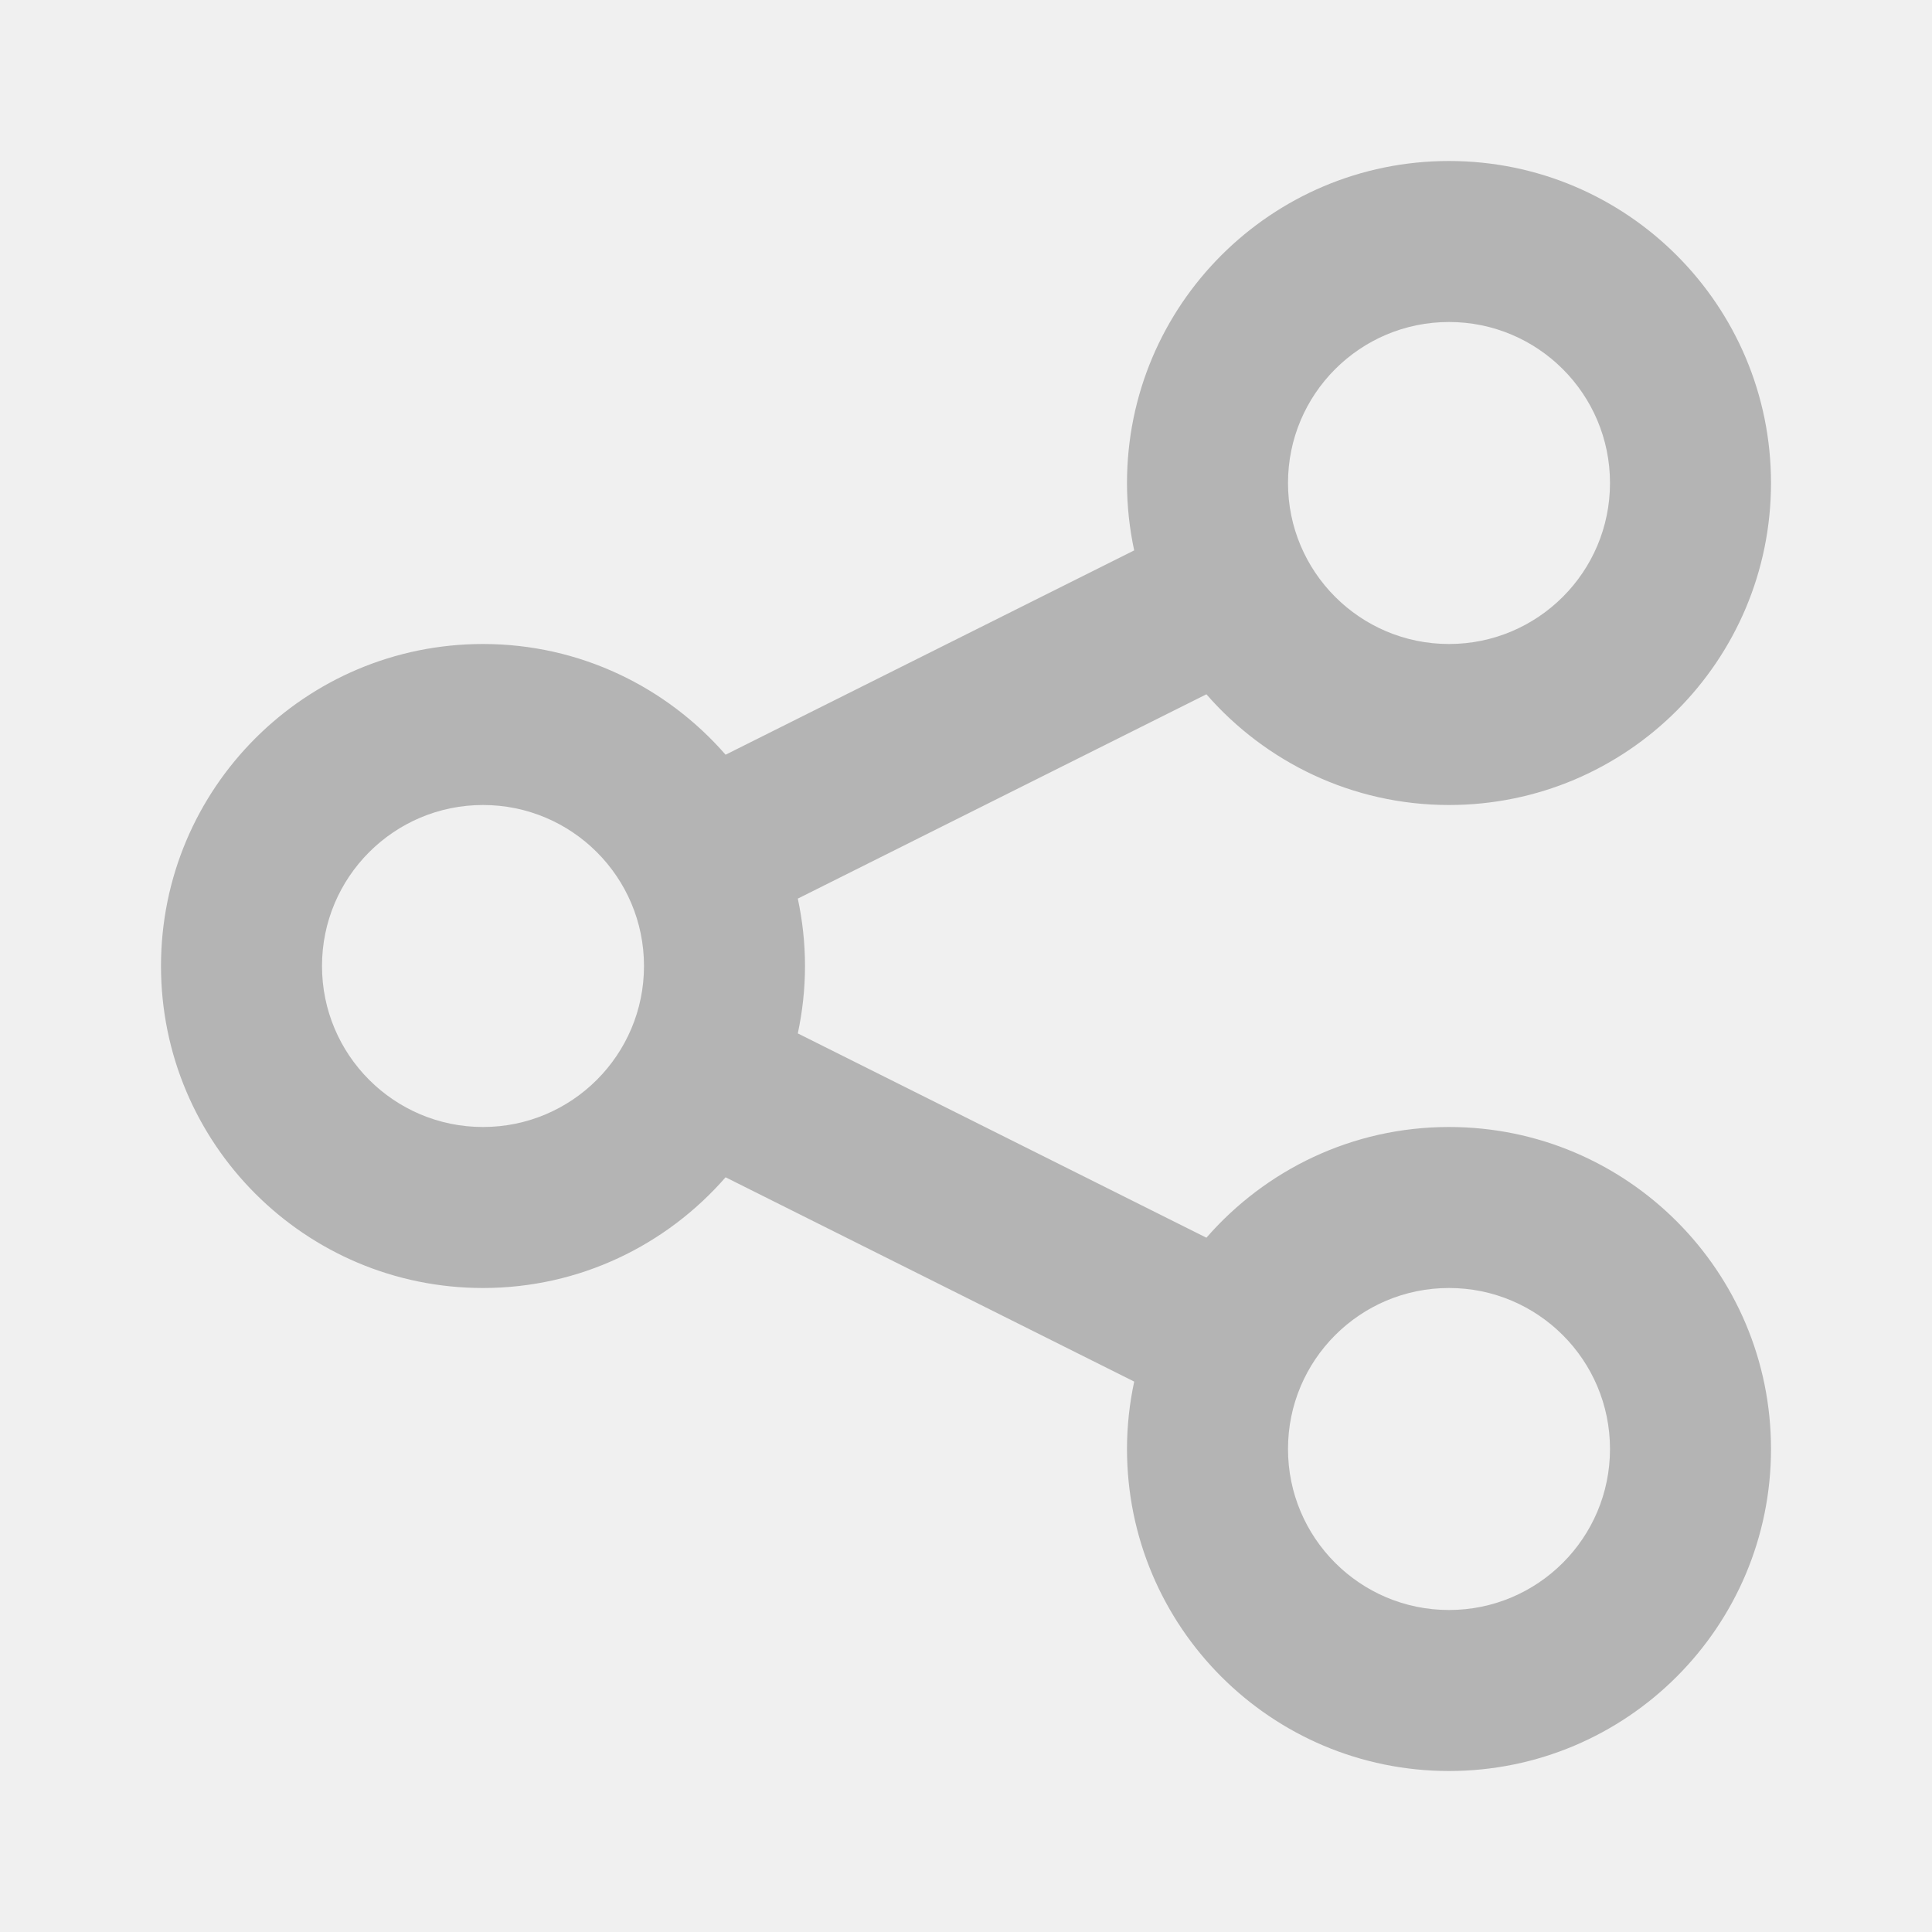
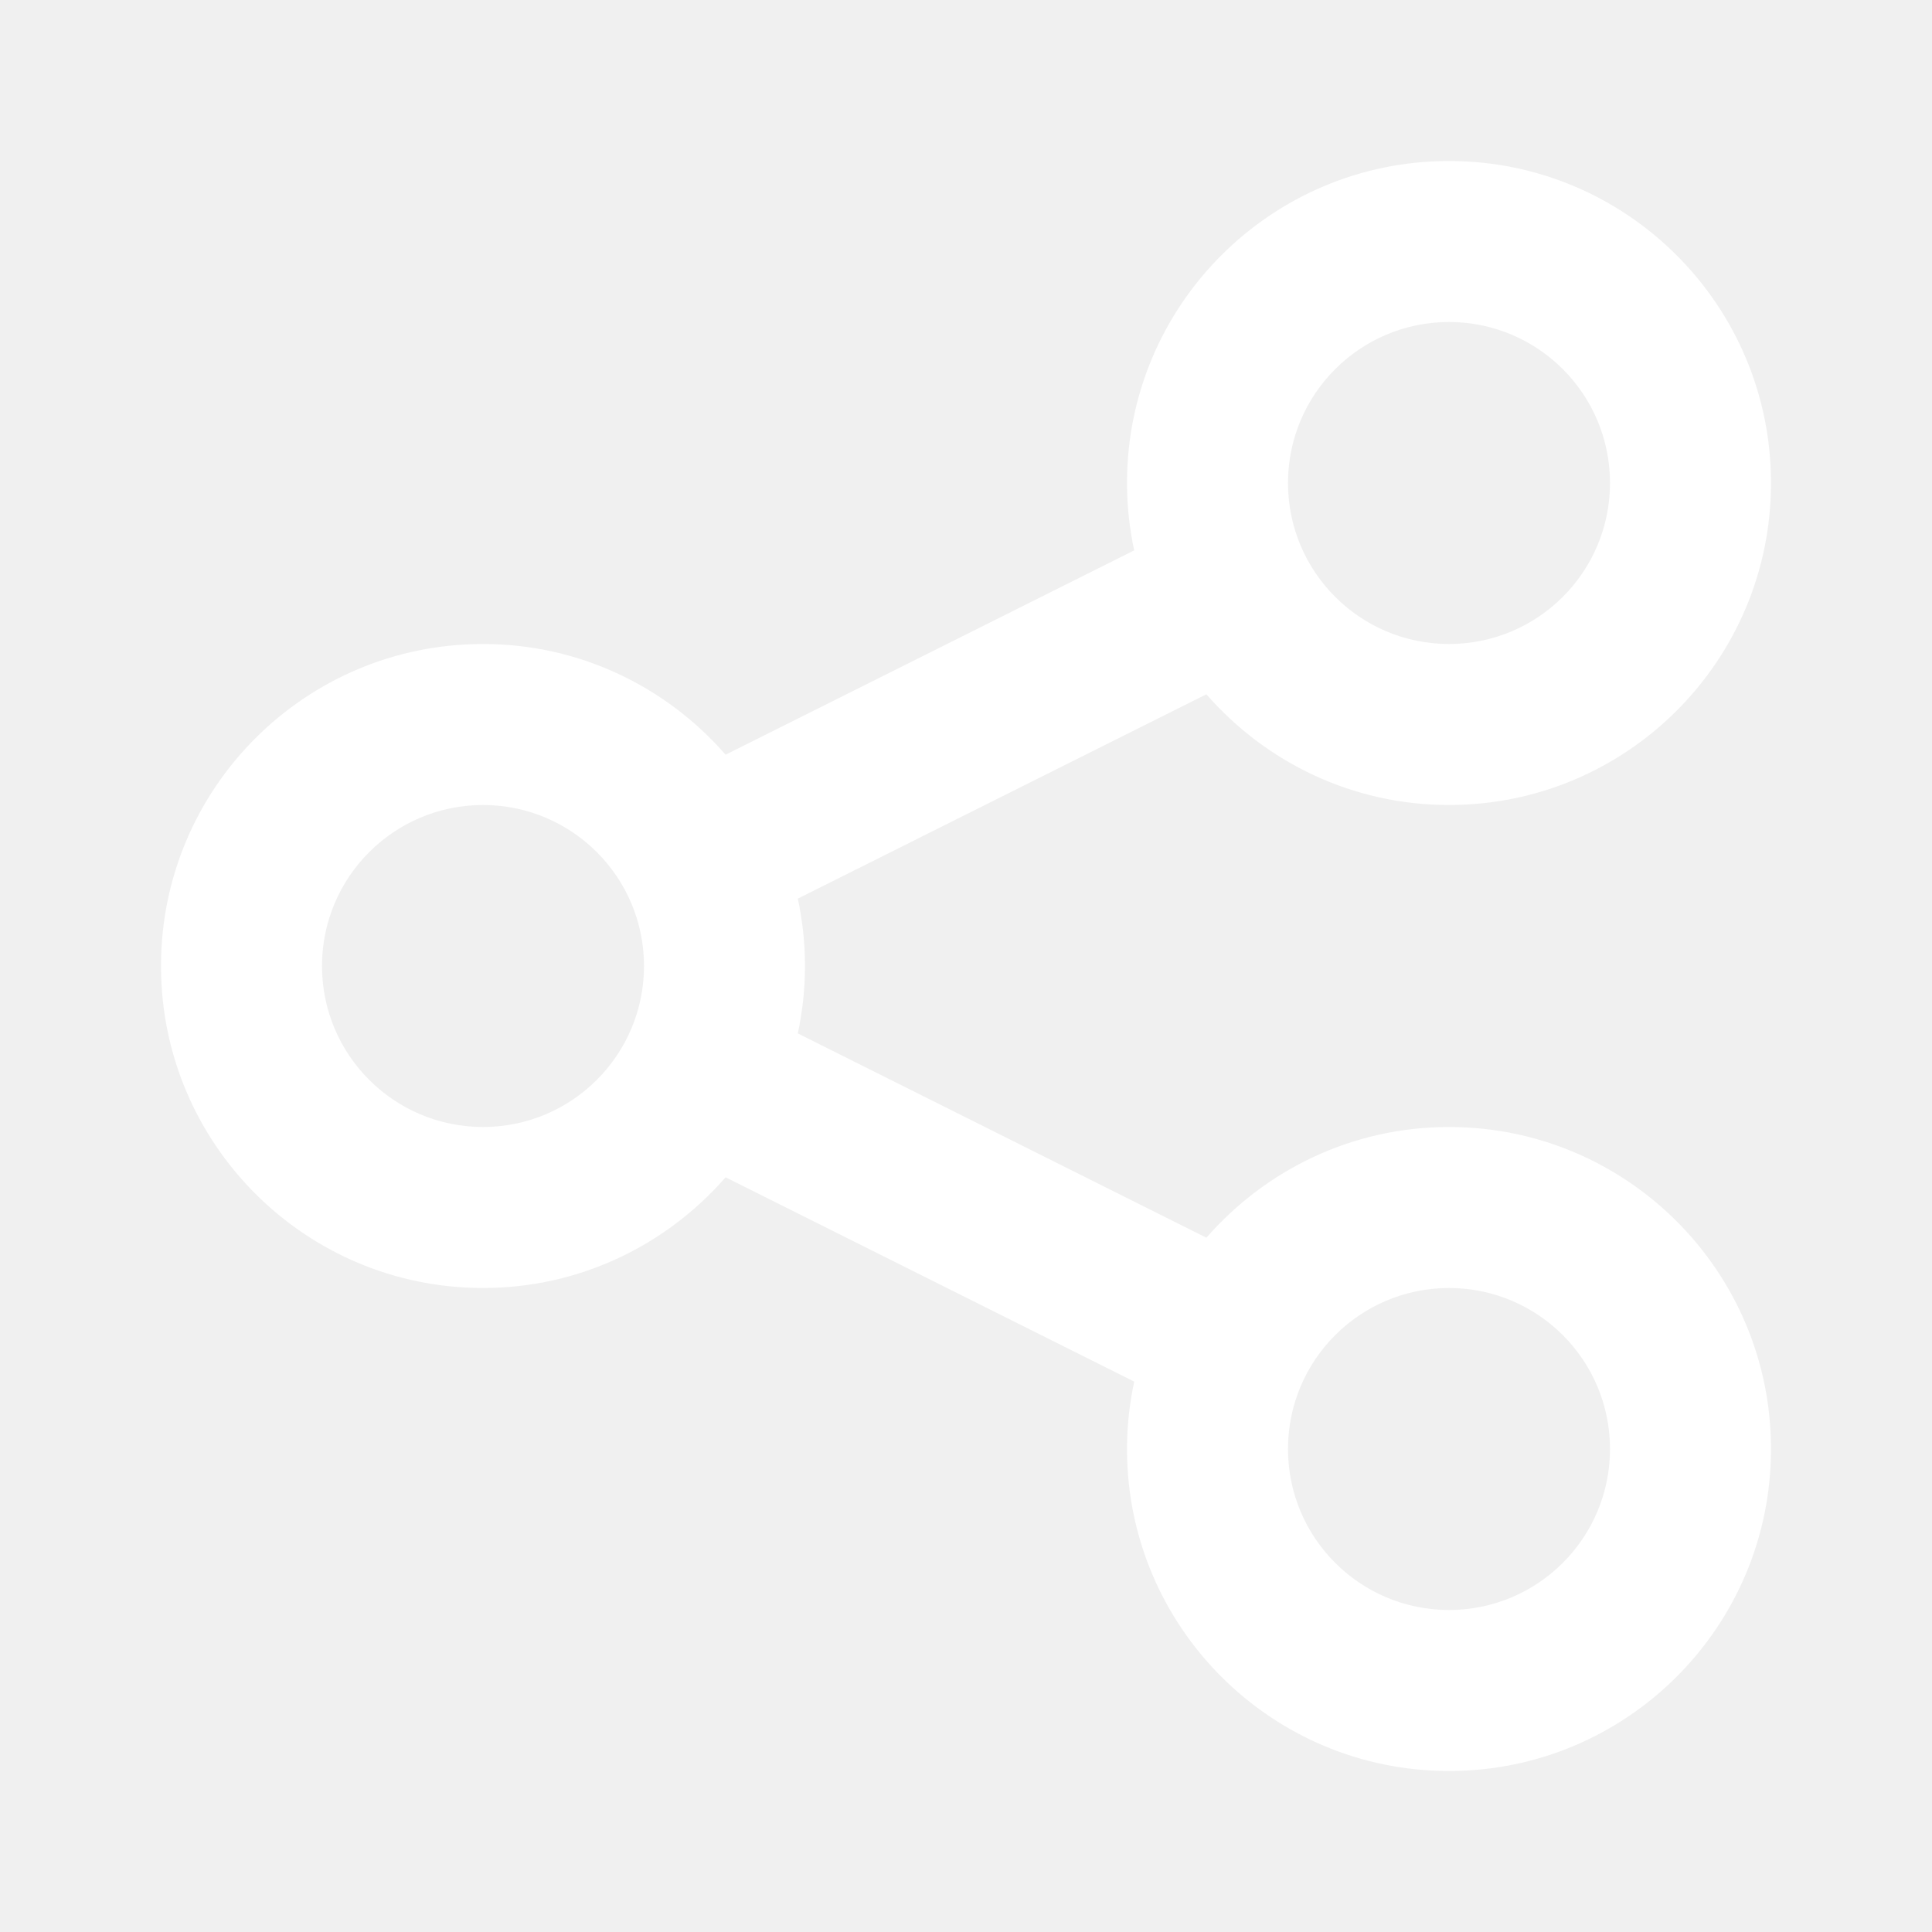
<svg xmlns="http://www.w3.org/2000/svg" width="96" height="96">
  <g>
    <rect fill="none" id="canvas_background" height="402" width="582" y="-1" x="-1" />
  </g>
  <g>
-     <path fill="#b4b4b4" id="svg_1" d="m72,56c-4.813,0 -9.12,2.137 -12.054,5.501l-20.303,-10.151c0.23,-1.081 0.357,-2.201 0.357,-3.35s-0.127,-2.269 -0.357,-3.349l20.303,-10.152c2.933,3.365 7.241,5.501 12.054,5.501c8.836,0 16,-7.164 16,-16s-7.164,-16 -16,-16s-16,7.164 -16,16c0,1.149 0.127,2.269 0.357,3.349l-20.303,10.152c-2.933,-3.365 -7.24,-5.501 -12.054,-5.501c-8.836,0 -16,7.164 -16,16c0,8.836 7.164,16 16,16c4.814,0 9.12,-2.137 12.054,-5.501l20.304,10.152c-0.231,1.08 -0.358,2.2 -0.358,3.349c0,8.836 7.164,16 16,16s16,-7.164 16,-16s-7.164,-16 -16,-16zm0,-40c4.418,0 8,3.582 8,8s-3.582,8 -8,8s-8,-3.582 -8,-8s3.582,-8 8,-8zm-48,40c-4.418,0 -8,-3.582 -8,-8c0,-4.418 3.582,-8 8,-8s8,3.582 8,8c0,4.418 -3.582,8 -8,8zm48,24c-4.418,0 -8,-3.582 -8,-8s3.582,-8 8,-8s8,3.582 8,8s-3.582,8 -8,8z" />
+     <path fill="#ffffff" id="svg_1" d="m72,56c-4.813,0 -9.12,2.137 -12.054,5.501l-20.303,-10.151c0.23,-1.081 0.357,-2.201 0.357,-3.35s-0.127,-2.269 -0.357,-3.349l20.303,-10.152c2.933,3.365 7.241,5.501 12.054,5.501c8.836,0 16,-7.164 16,-16s-7.164,-16 -16,-16s-16,7.164 -16,16c0,1.149 0.127,2.269 0.357,3.349l-20.303,10.152c-2.933,-3.365 -7.24,-5.501 -12.054,-5.501c-8.836,0 -16,7.164 -16,16c0,8.836 7.164,16 16,16c4.814,0 9.12,-2.137 12.054,-5.501l20.304,10.152c-0.231,1.08 -0.358,2.2 -0.358,3.349c0,8.836 7.164,16 16,16s16,-7.164 16,-16s-7.164,-16 -16,-16zm0,-40c4.418,0 8,3.582 8,8s-3.582,8 -8,8s-8,-3.582 -8,-8s3.582,-8 8,-8zm-48,40c-4.418,0 -8,-3.582 -8,-8c0,-4.418 3.582,-8 8,-8s8,3.582 8,8c0,4.418 -3.582,8 -8,8zm48,24c-4.418,0 -8,-3.582 -8,-8s3.582,-8 8,-8s8,3.582 8,8s-3.582,8 -8,8z" />
  </g>
</svg>
